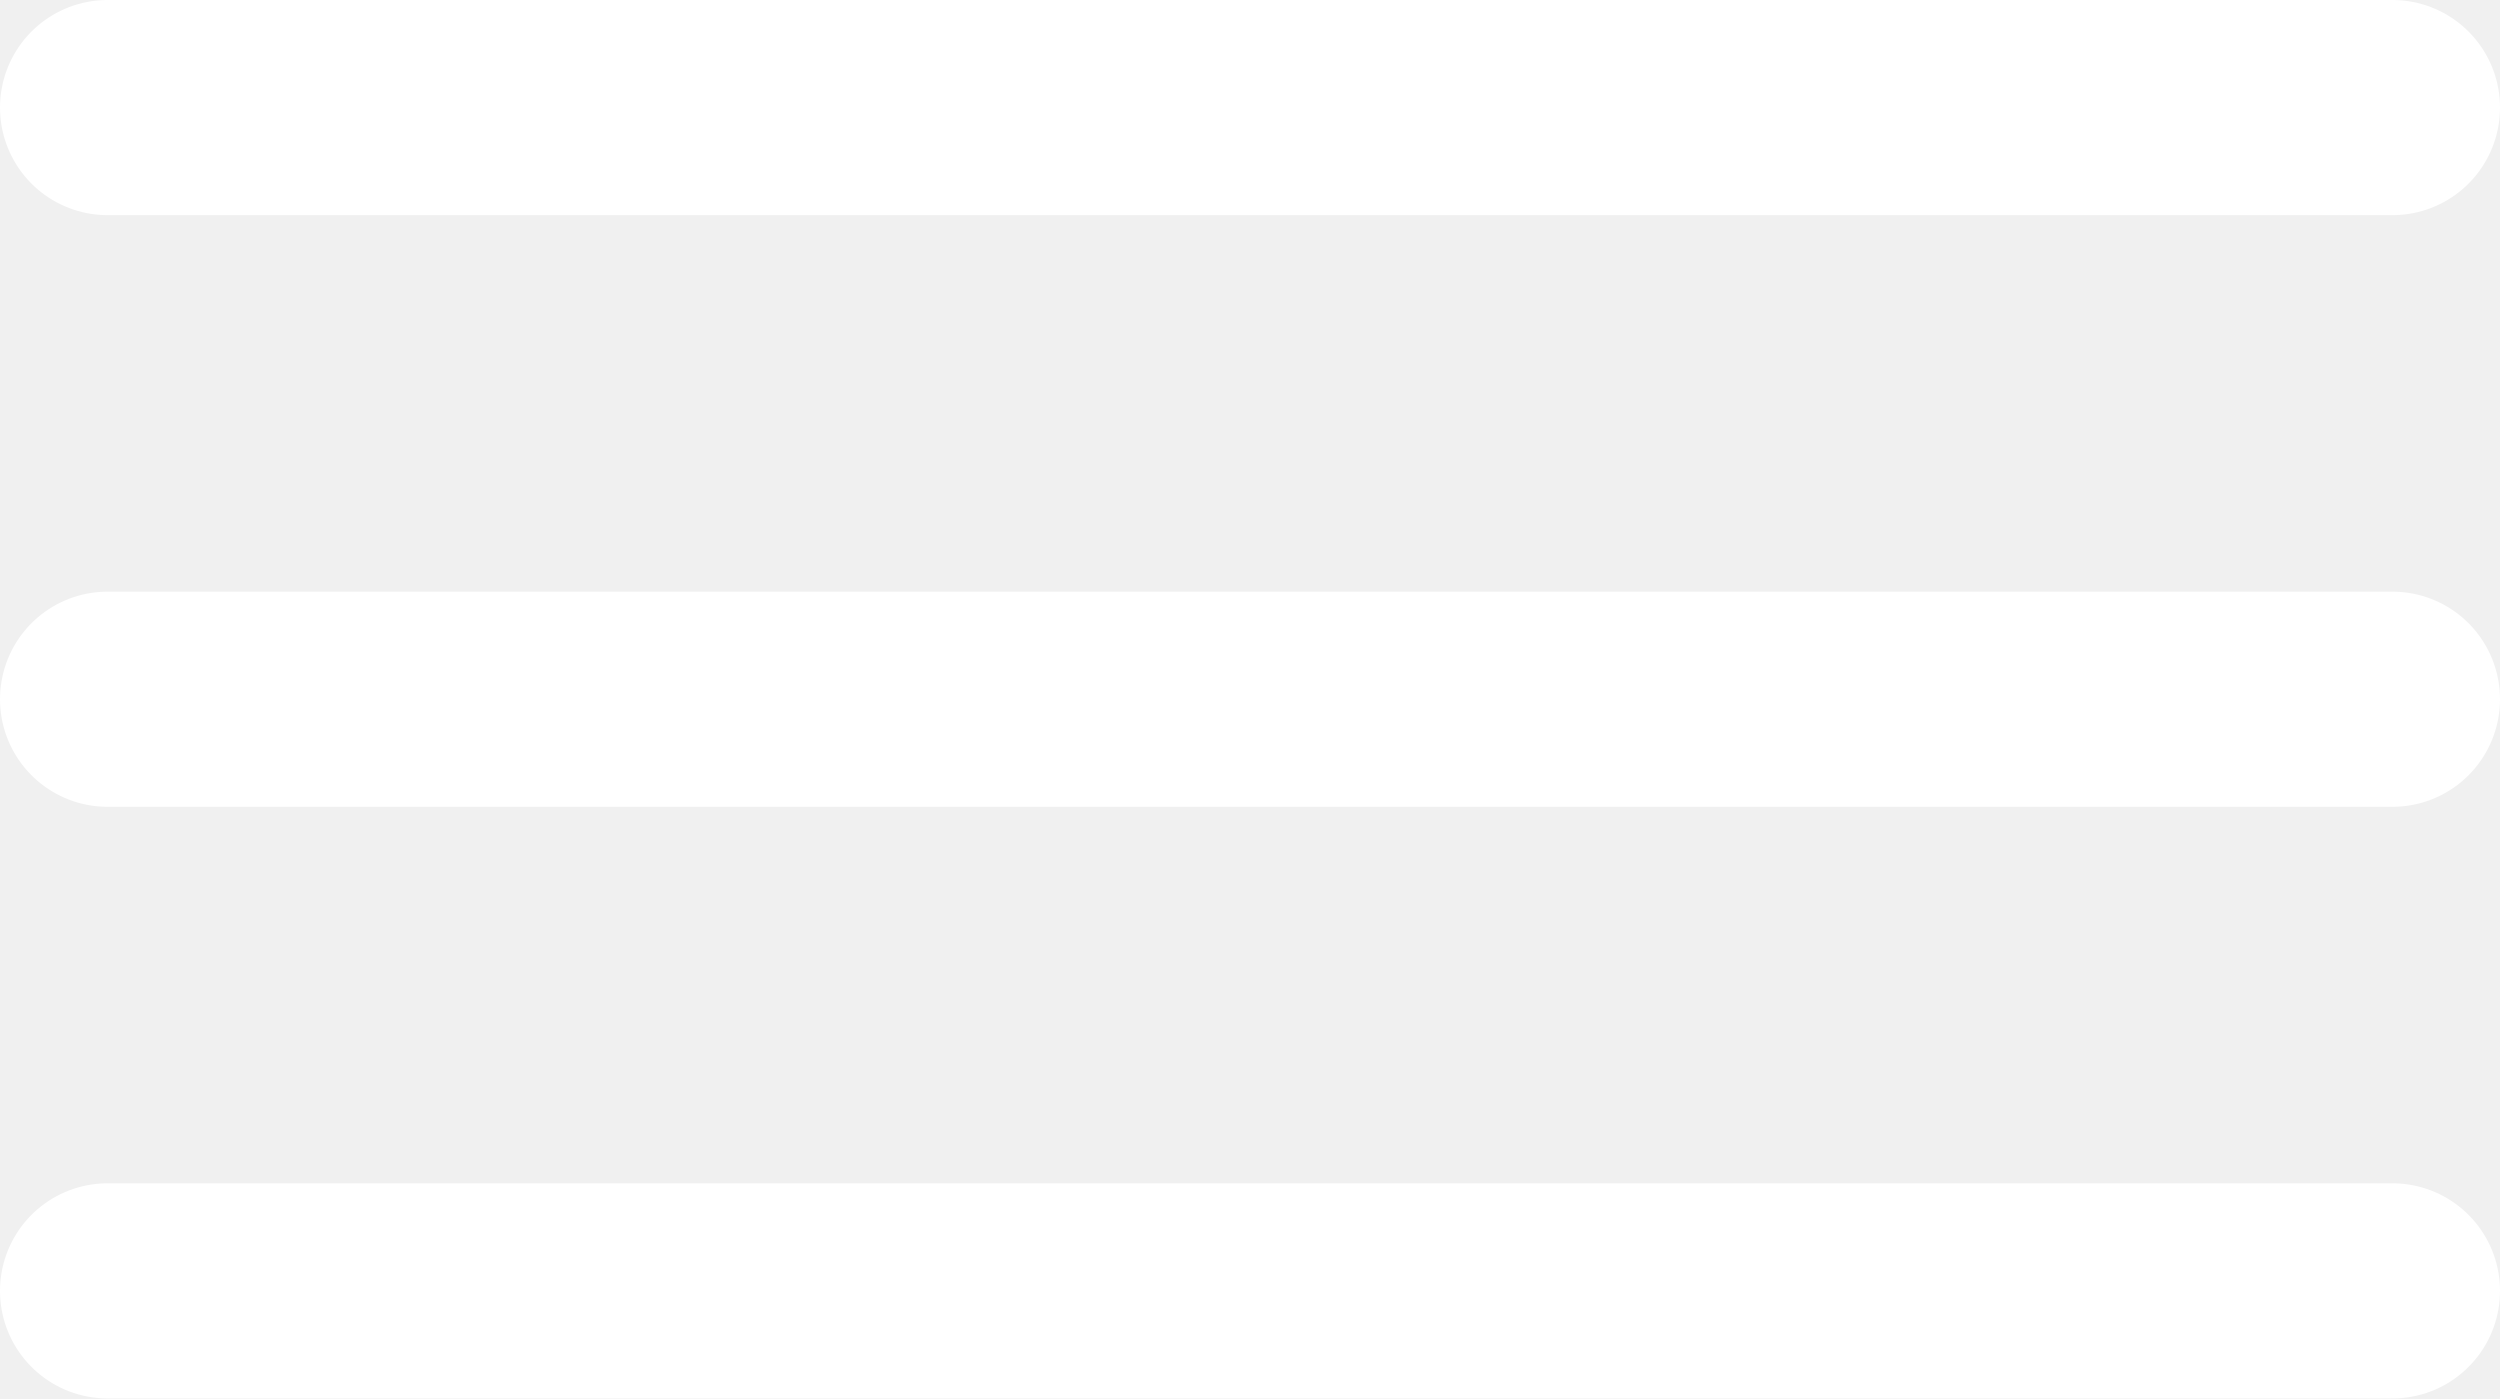
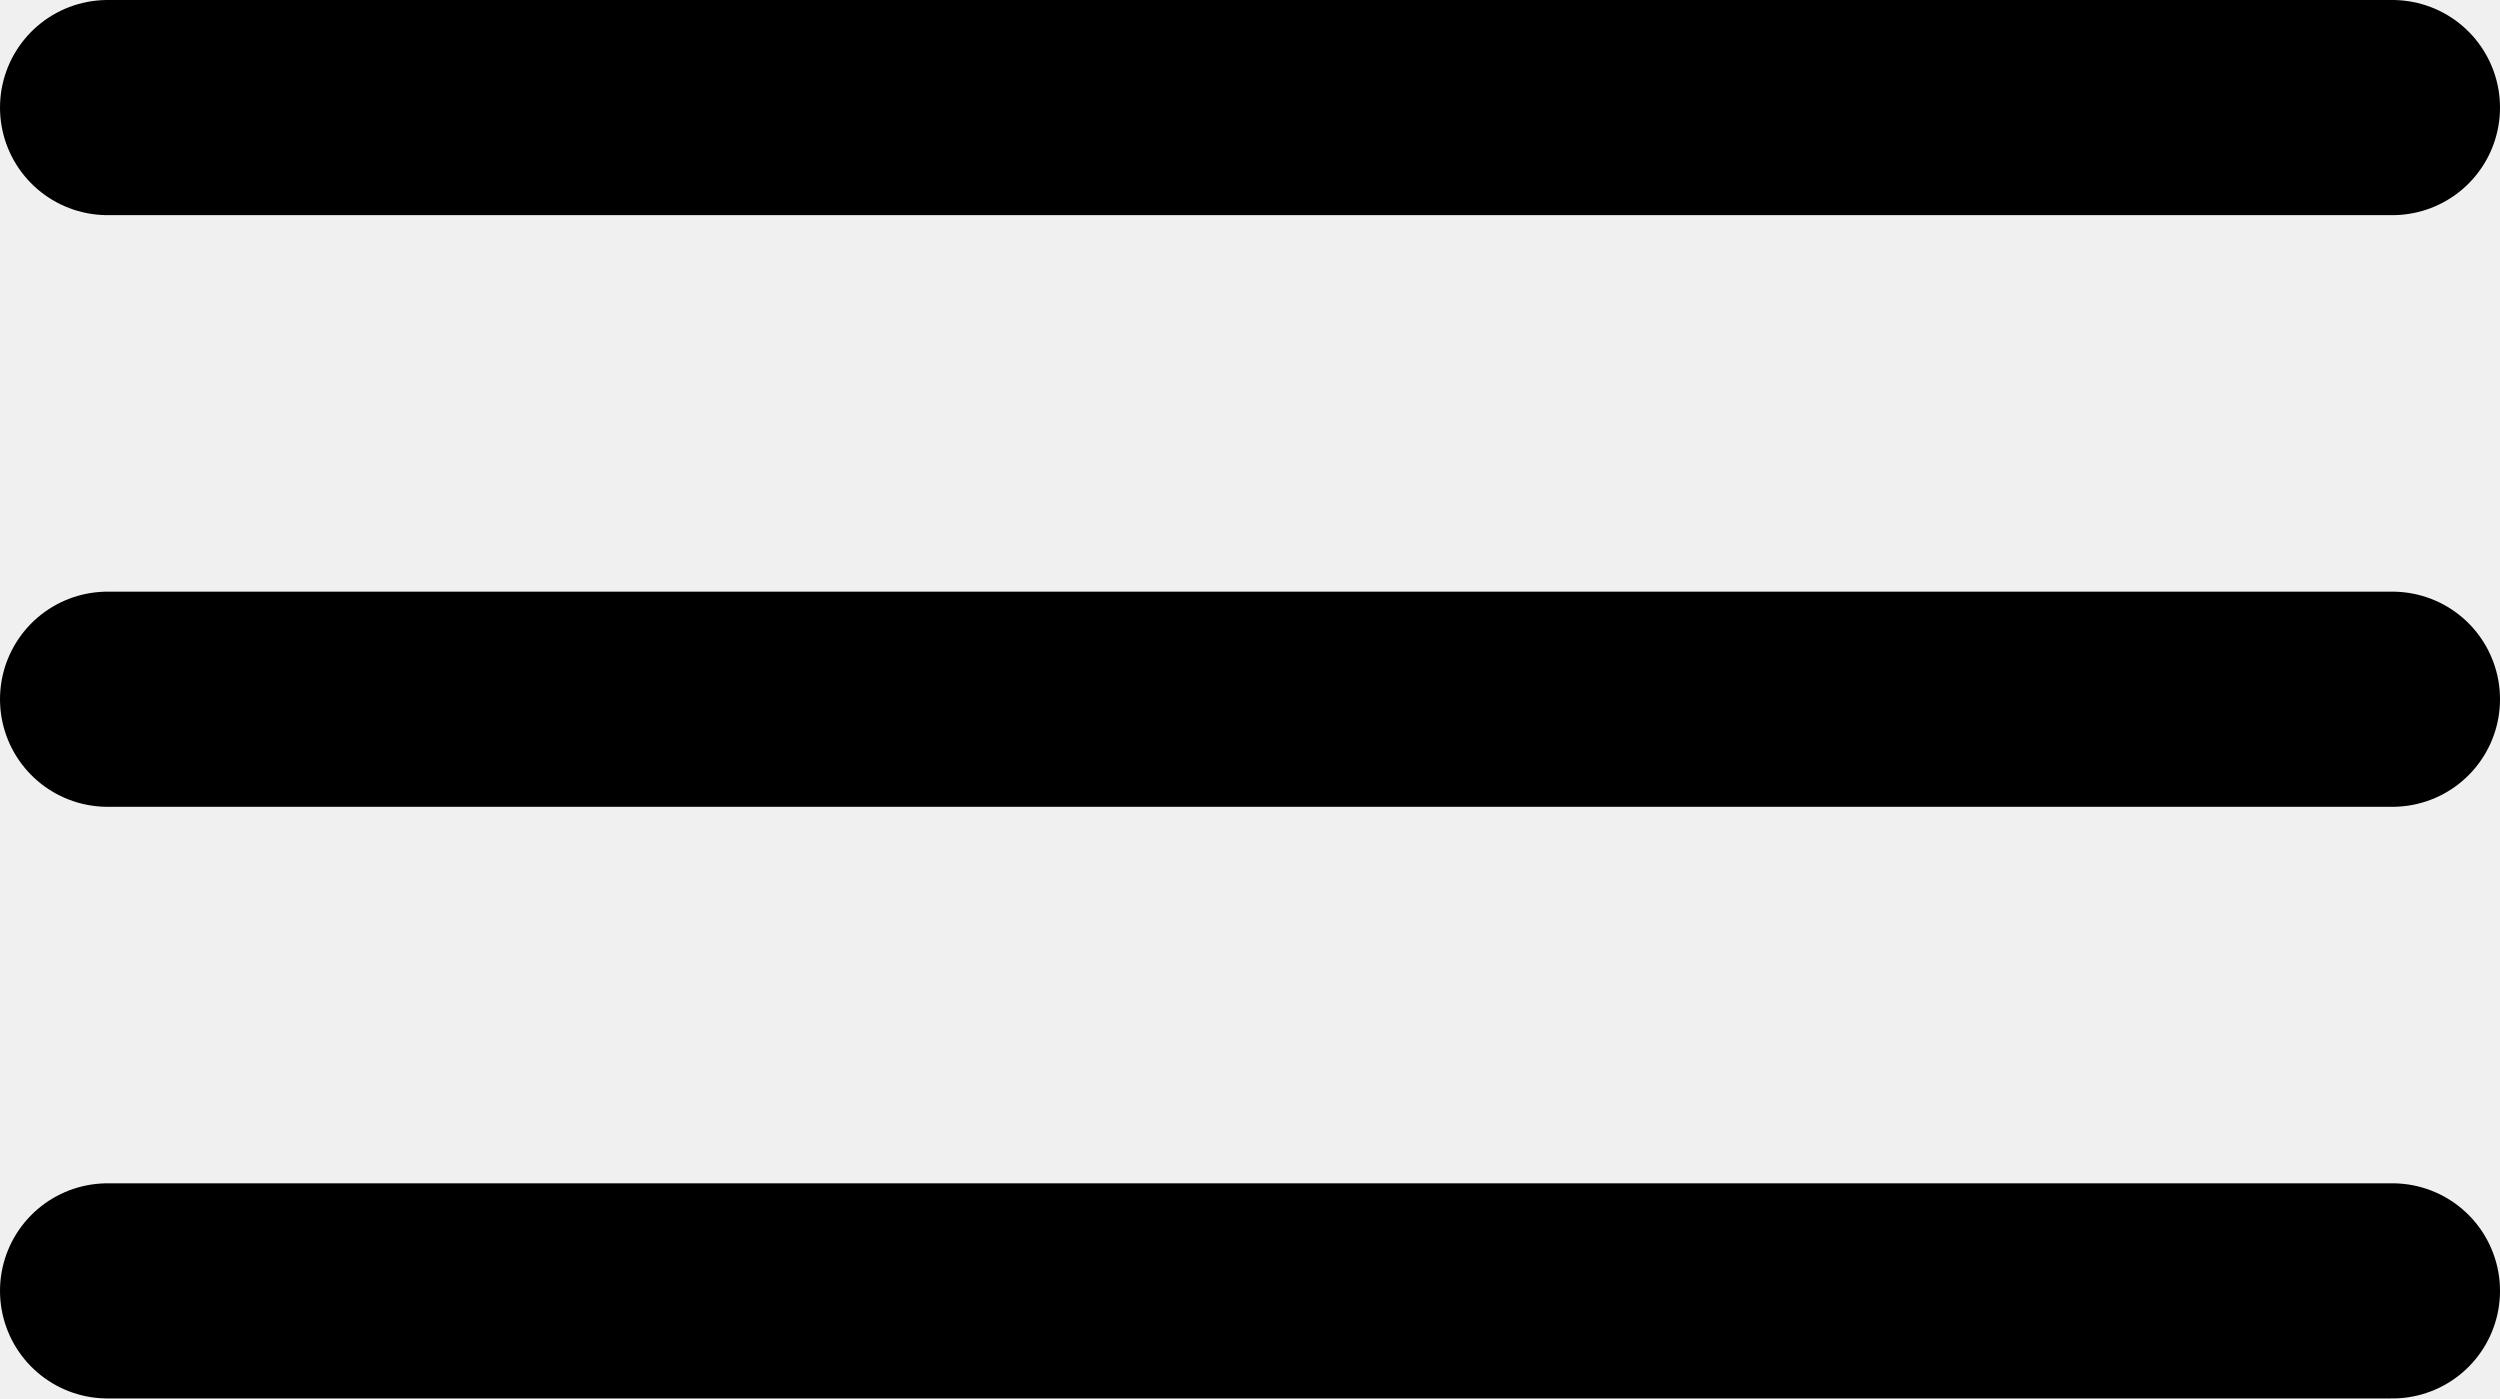
<svg xmlns="http://www.w3.org/2000/svg" viewBox="0 0 23.24 13">
  <defs>
-     <style>.cls-1{fill:none;stroke:#fff;stroke-linecap:round;stroke-linejoin:round;stroke-width:2px;}</style>
+     <style>.cls-1{fill:none;stroke:#000;stroke-linecap:round;stroke-linejoin:round;stroke-width:2px;}</style>
  </defs>
  <g id="Layer_2" data-name="Layer 2">
    <g id="ARTBOARD:_TITLE_PAGE" data-name="ARTBOARD: TITLE PAGE">
      <g id="Form">
        <g id="Dataset_Selector" data-name="Dataset Selector">
          <line class="cls-1" x1="1" y1="1" x2="22.24" y2="1" />
          <line class="cls-1" x1="1" y1="6.5" x2="22.24" y2="6.5" />
          <line class="cls-1" x1="1" y1="12" x2="22.24" y2="12" />
        </g>
      </g>
    </g>
  </g>
</svg>
